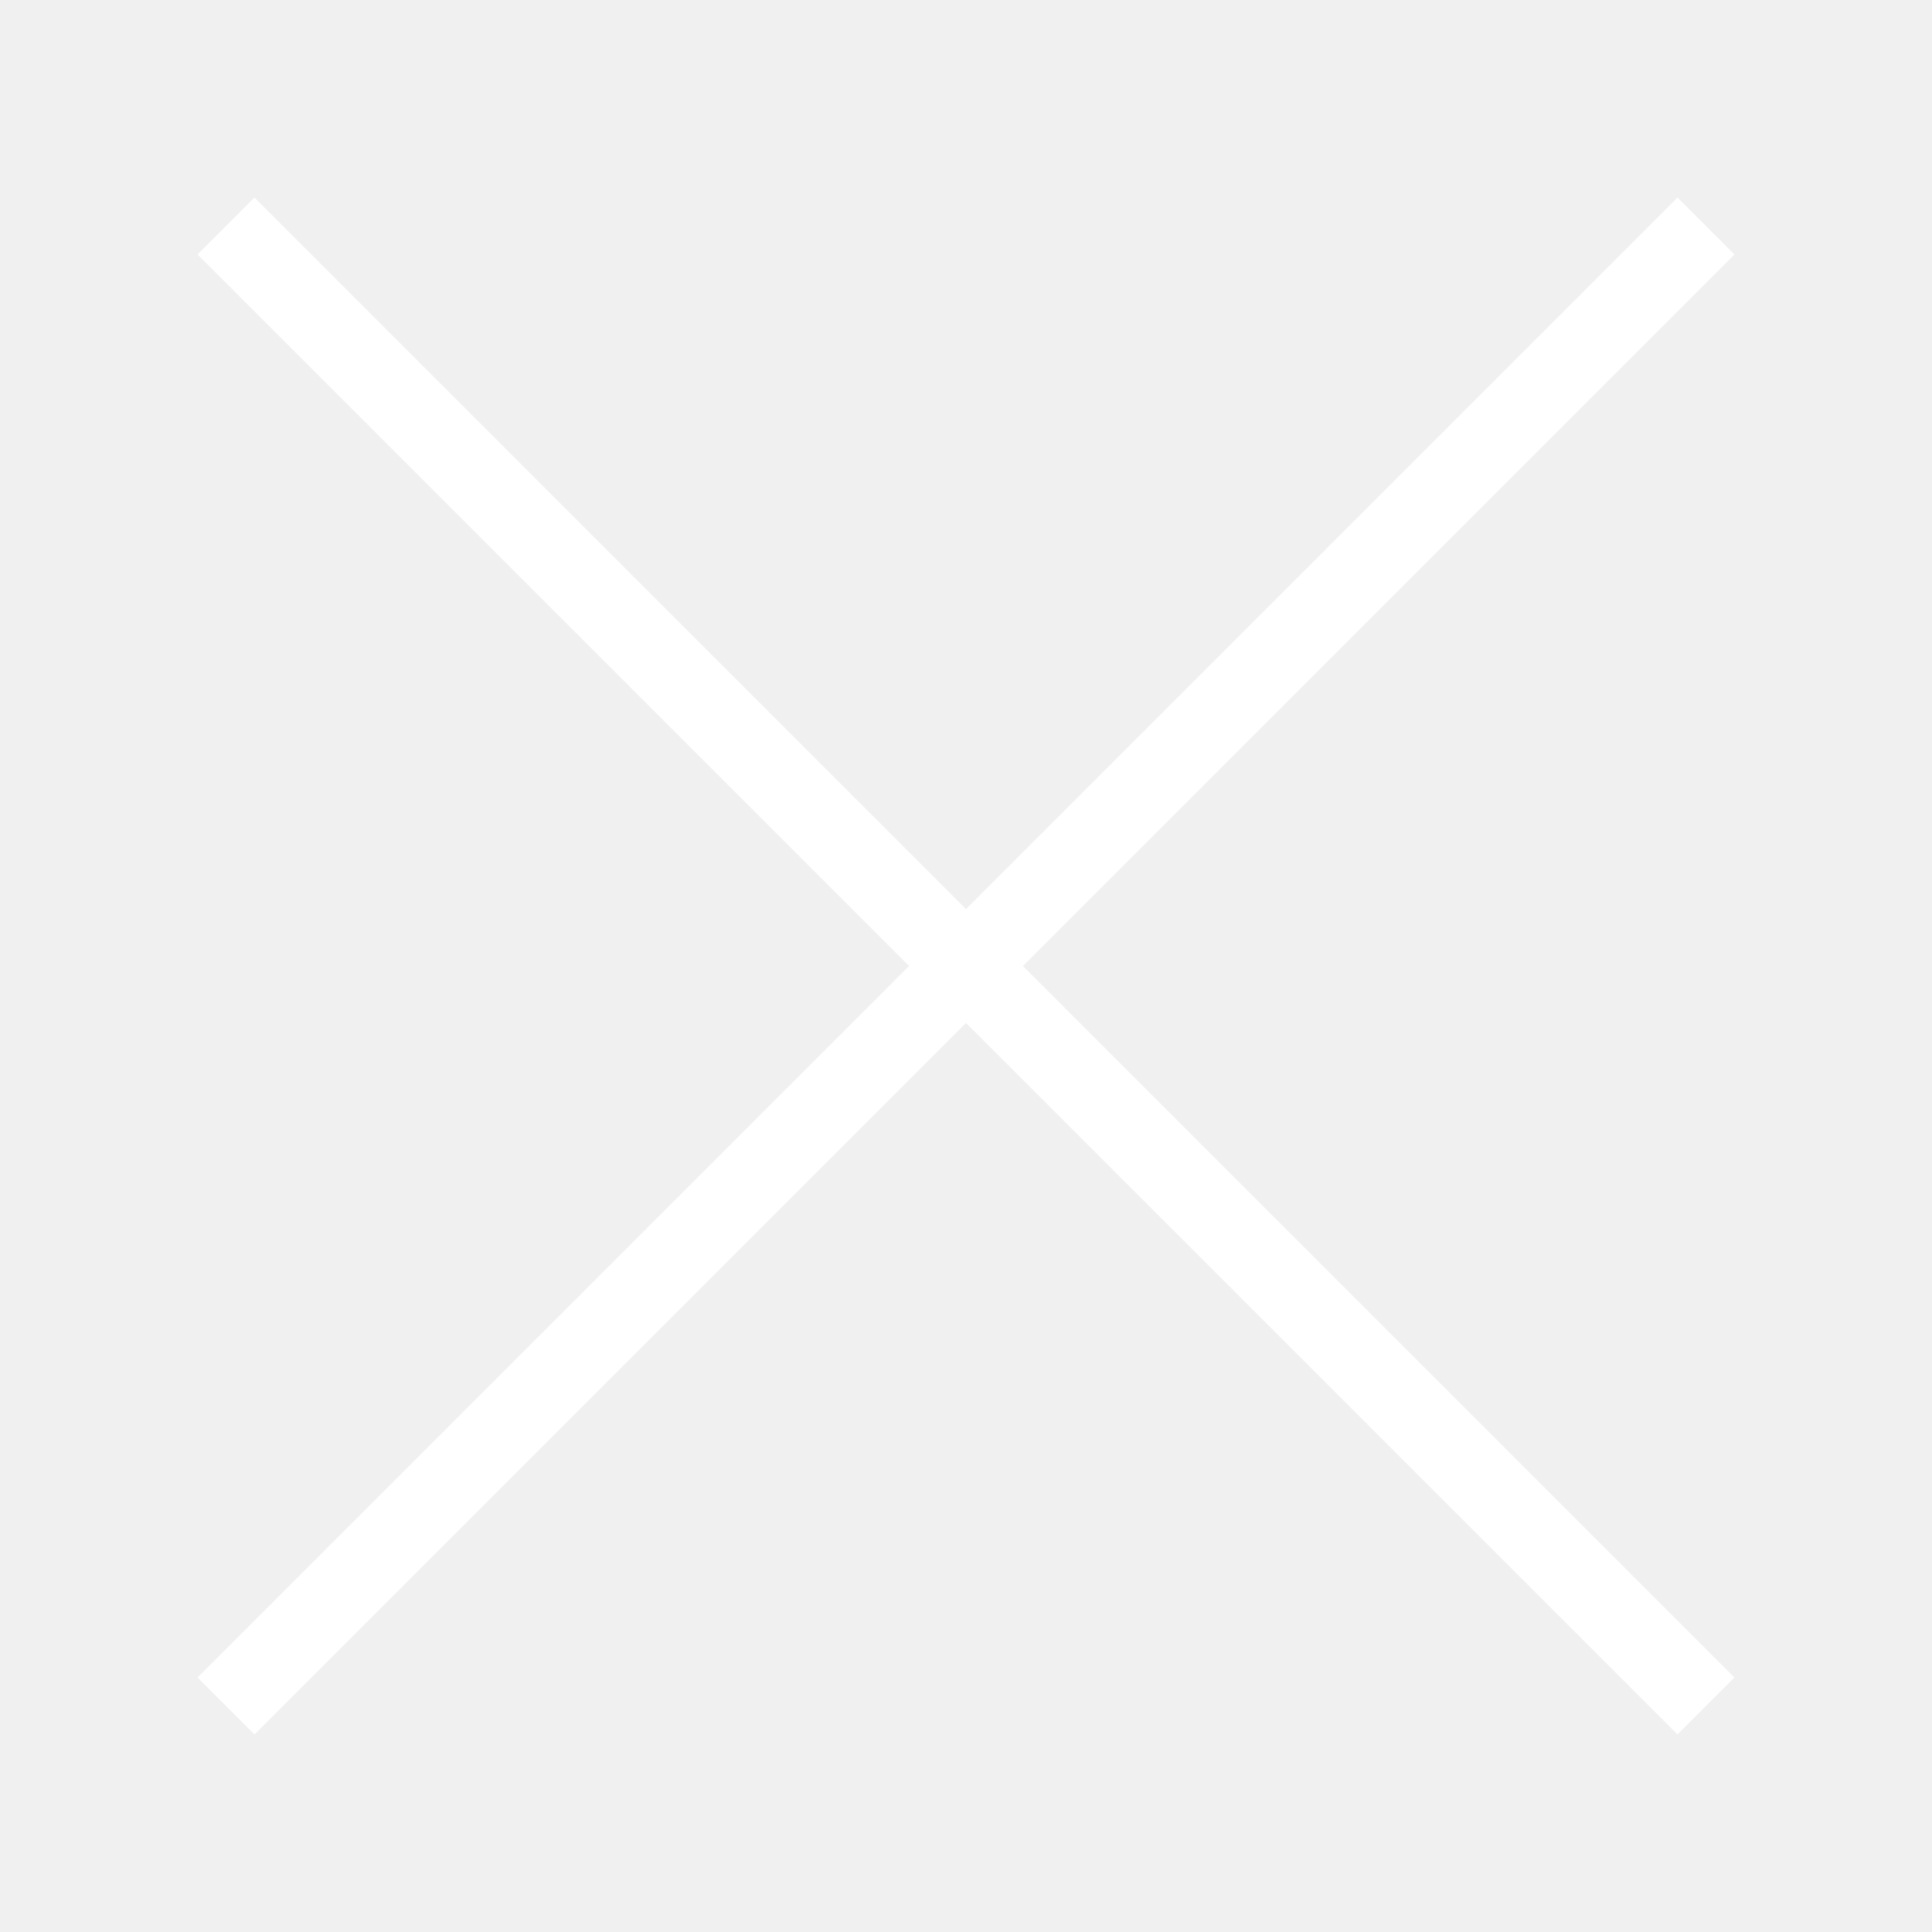
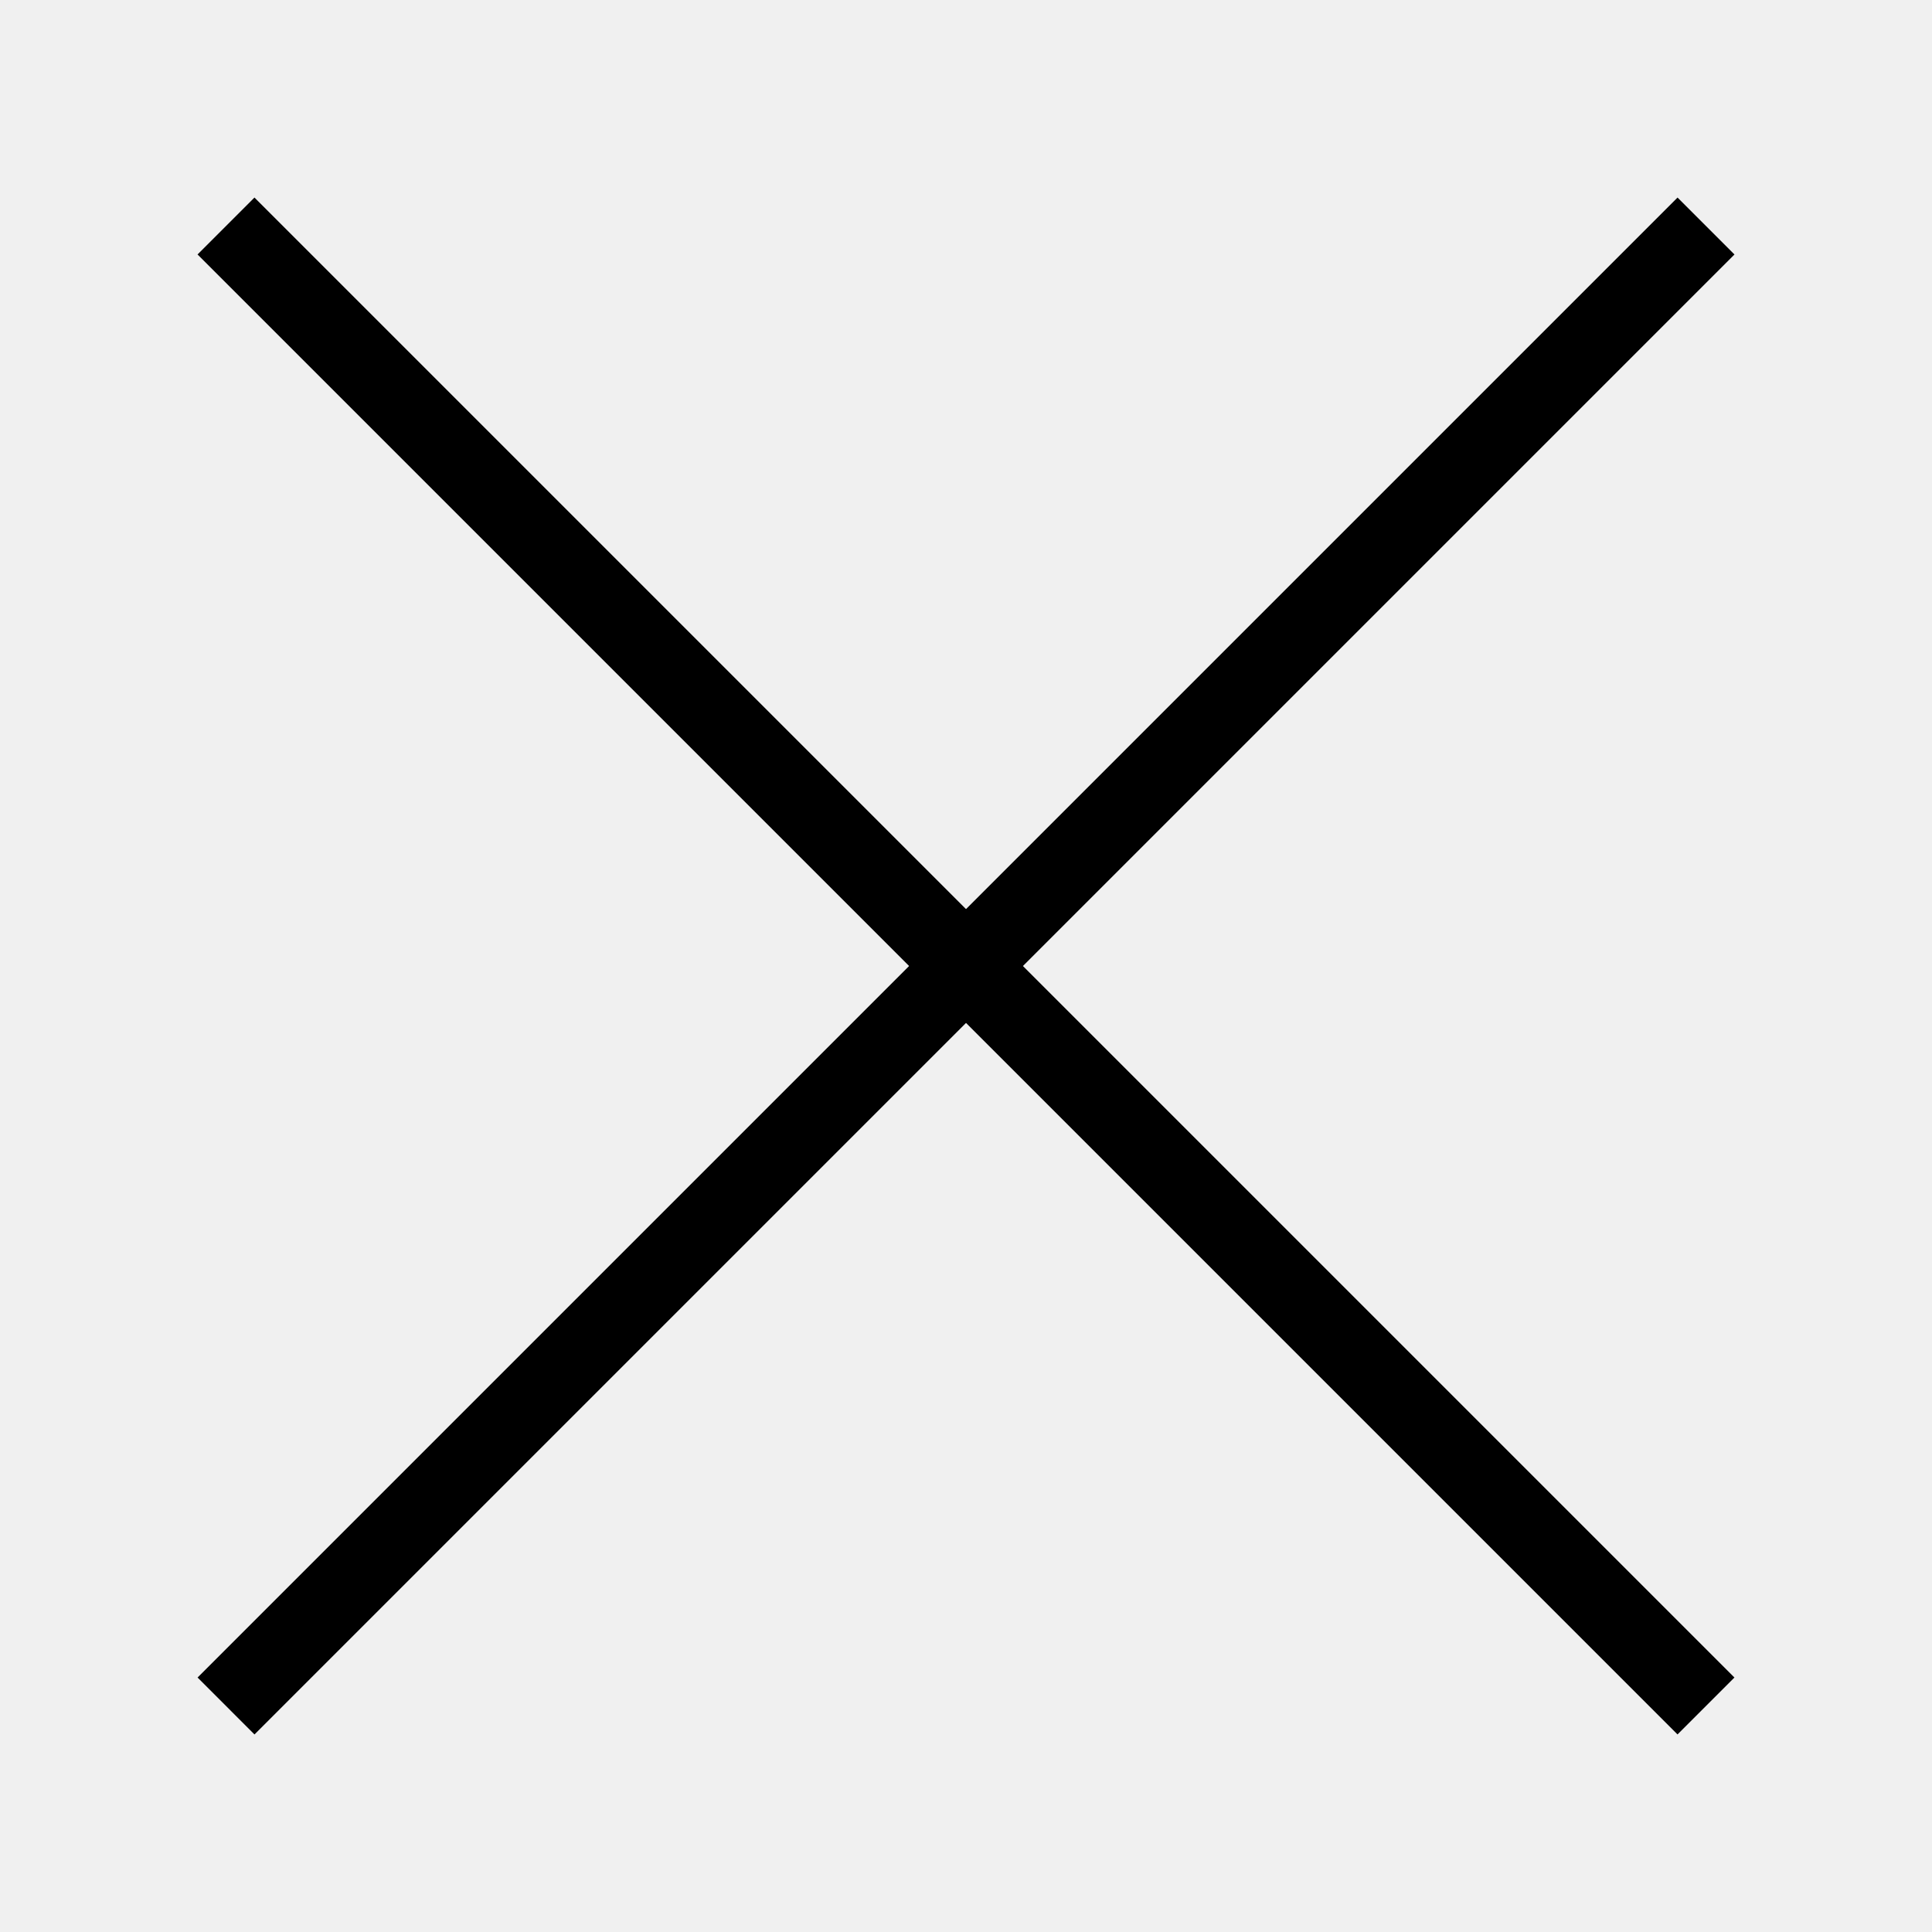
<svg xmlns="http://www.w3.org/2000/svg" width="22" height="22" viewBox="0 0 48 48" fill="none">
-   <rect x="43.092" y="41.678" width="2" height="52" transform="rotate(135 43.0919 41.6777)" fill="white" />
-   <rect x="41.678" y="4.908" width="2" height="52" transform="rotate(45 41.6777 4.9082)" fill="white" />
+   <rect x="43.092" y="41.678" width="2" height="52" transform="rotate(135 43.0919 41.6777)" fill="currentColor" stroke-width="1" />
+   <rect x="41.678" y="4.908" width="2" height="52" transform="rotate(45 41.6777 4.9082)" fill="currentColor" stroke-width="1" />
</svg>
